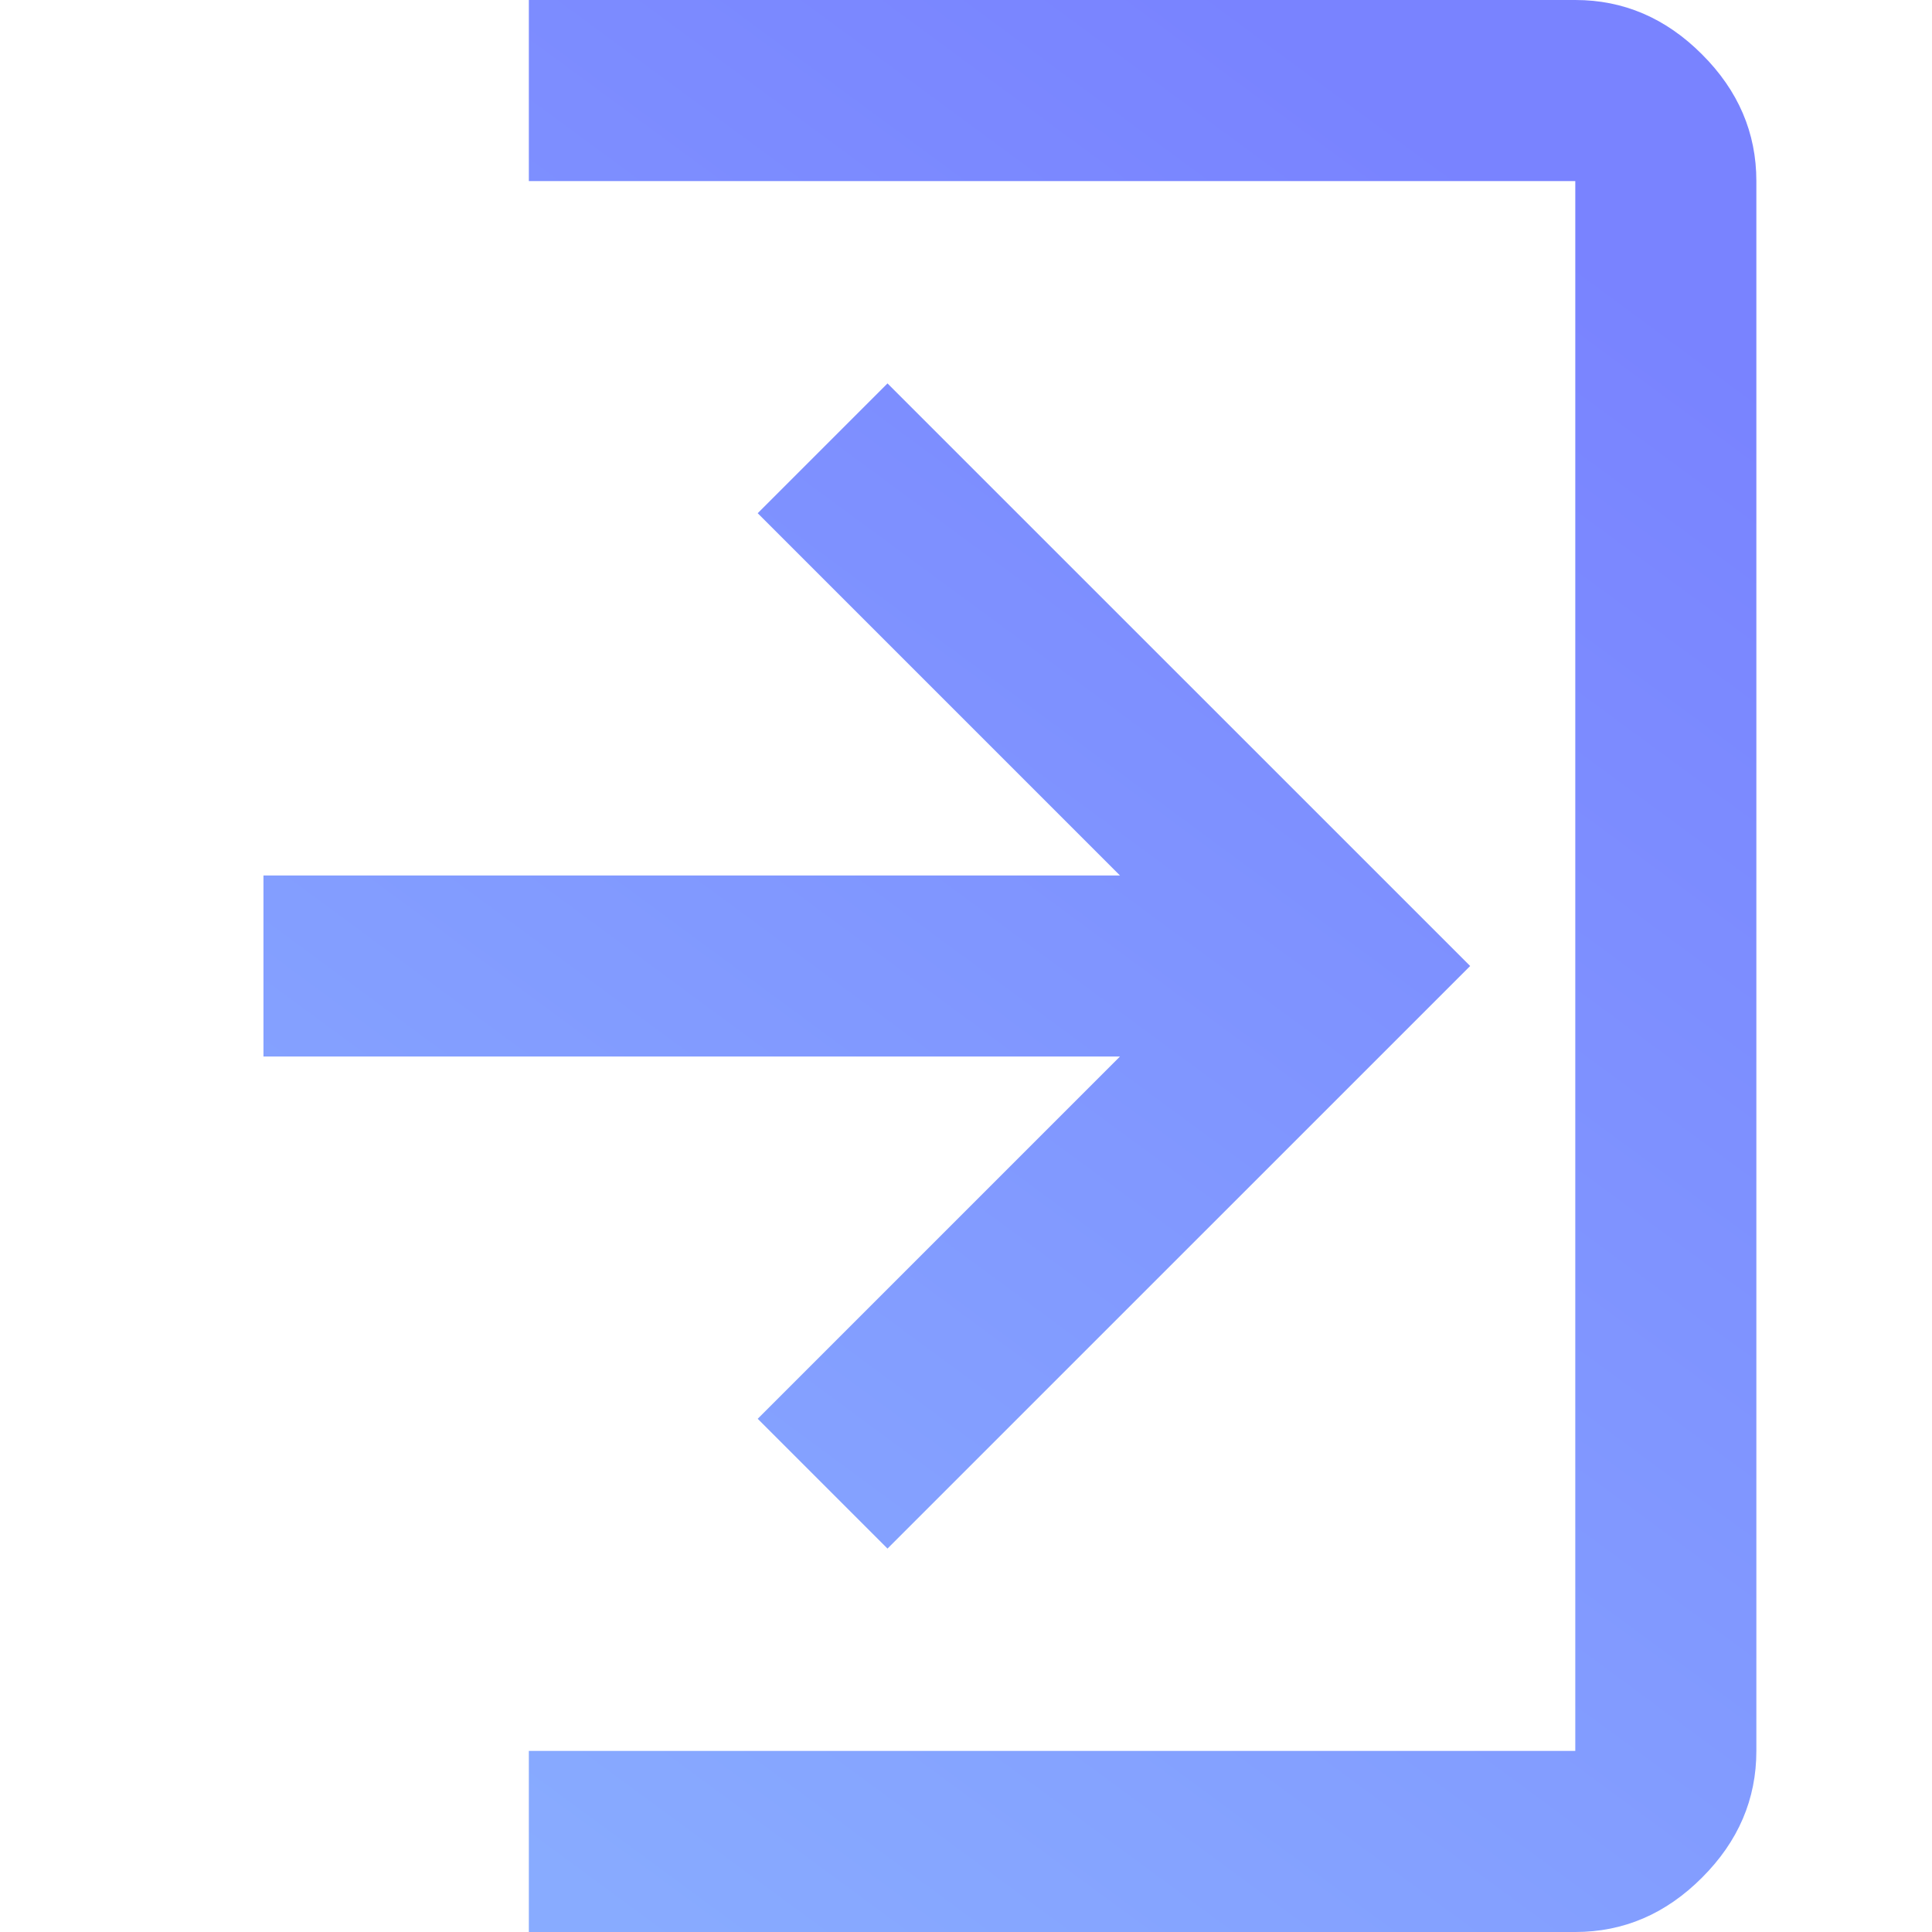
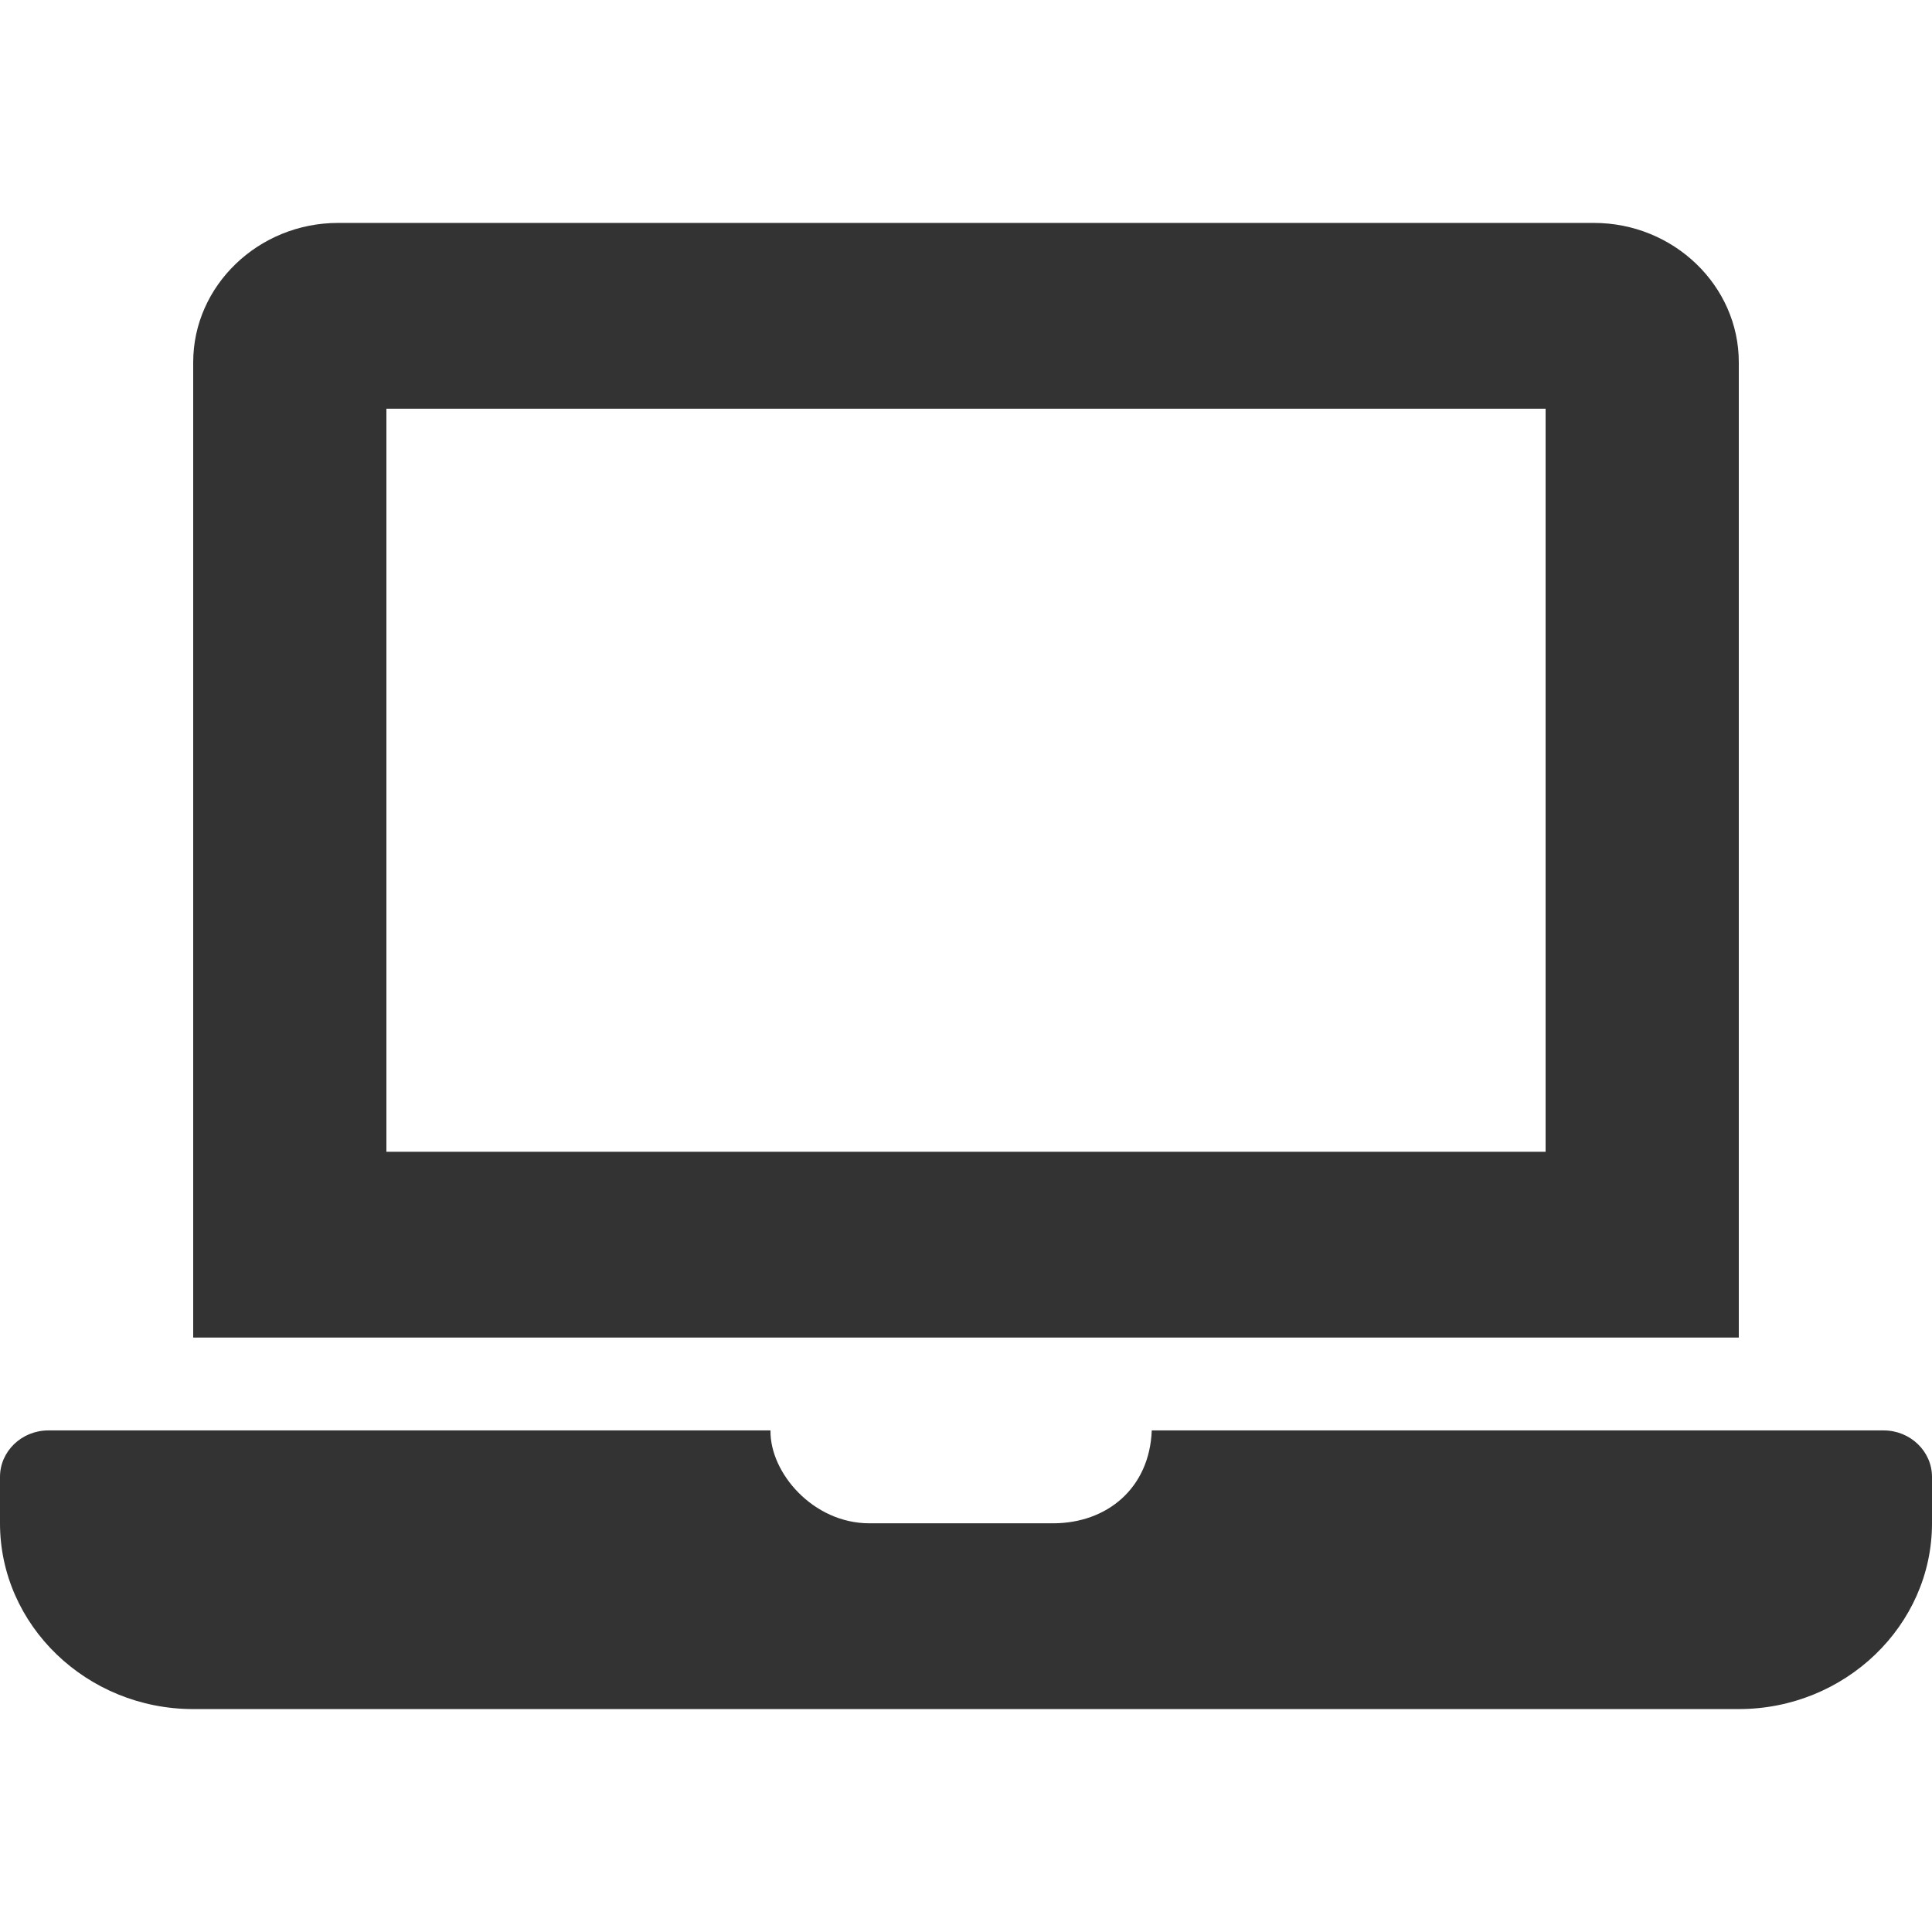
- <svg xmlns="http://www.w3.org/2000/svg" width="22" height="22" viewBox="0 0 22 22" fill="none">
-   <path d="M20 19.938C20 20.488 19.794 20.969 19.381 21.381C18.969 21.794 18.488 22 17.938 22L6.022 22L6.022 19.938L17.938 19.938L17.938 2.062L6.022 2.062L6.022 1.77526e-06L17.938 1.25441e-06C18.488 1.23037e-06 18.969 0.206 19.381 0.619C19.794 1.031 20 1.512 20 2.062L20 19.938ZM16.741 11L10.106 17.634L8.628 16.156L12.753 12.031L3 12.031L3 9.969L12.753 9.969L8.628 5.844L10.106 4.366L16.741 11Z" fill="url(#paint0_linear_1058_27989)" />
-   <defs>
-     <linearGradient id="paint0_linear_1058_27989" x1="4.235" y1="19.888" x2="17.236" y2="2.226" gradientUnits="userSpaceOnUse">
-       <stop stop-color="#88ABFF" />
-       <stop offset="0" stop-color="#88ABFF" />
-       <stop offset="1" stop-color="#7983FF" />
-     </linearGradient>
-   </defs>
+ <svg xmlns="http://www.w3.org/2000/svg" width="26" height="26" viewBox="0 0 26 26" fill="none">
+   <path d="M25.35 19.25H15.5C15.47 20.024 14.902 20.5 14.17 20.5H11.7C10.941 20.5 10.359 19.818 10.369 19.25H0.65C0.292 19.25 0 19.531 0 19.875V20.5C0 21.875 1.17 23 2.6 23H23.4C24.83 23 26 21.875 26 20.5V19.875C26 19.531 25.707 19.25 25.35 19.25ZM23.4 4.875C23.4 3.844 22.523 3 21.45 3H4.55C3.478 3 2.6 3.844 2.6 4.875V18H23.4V4.875ZM20.8 15.5H5.2V5.5H20.8V15.5Z" fill="#333333" />
</svg>
